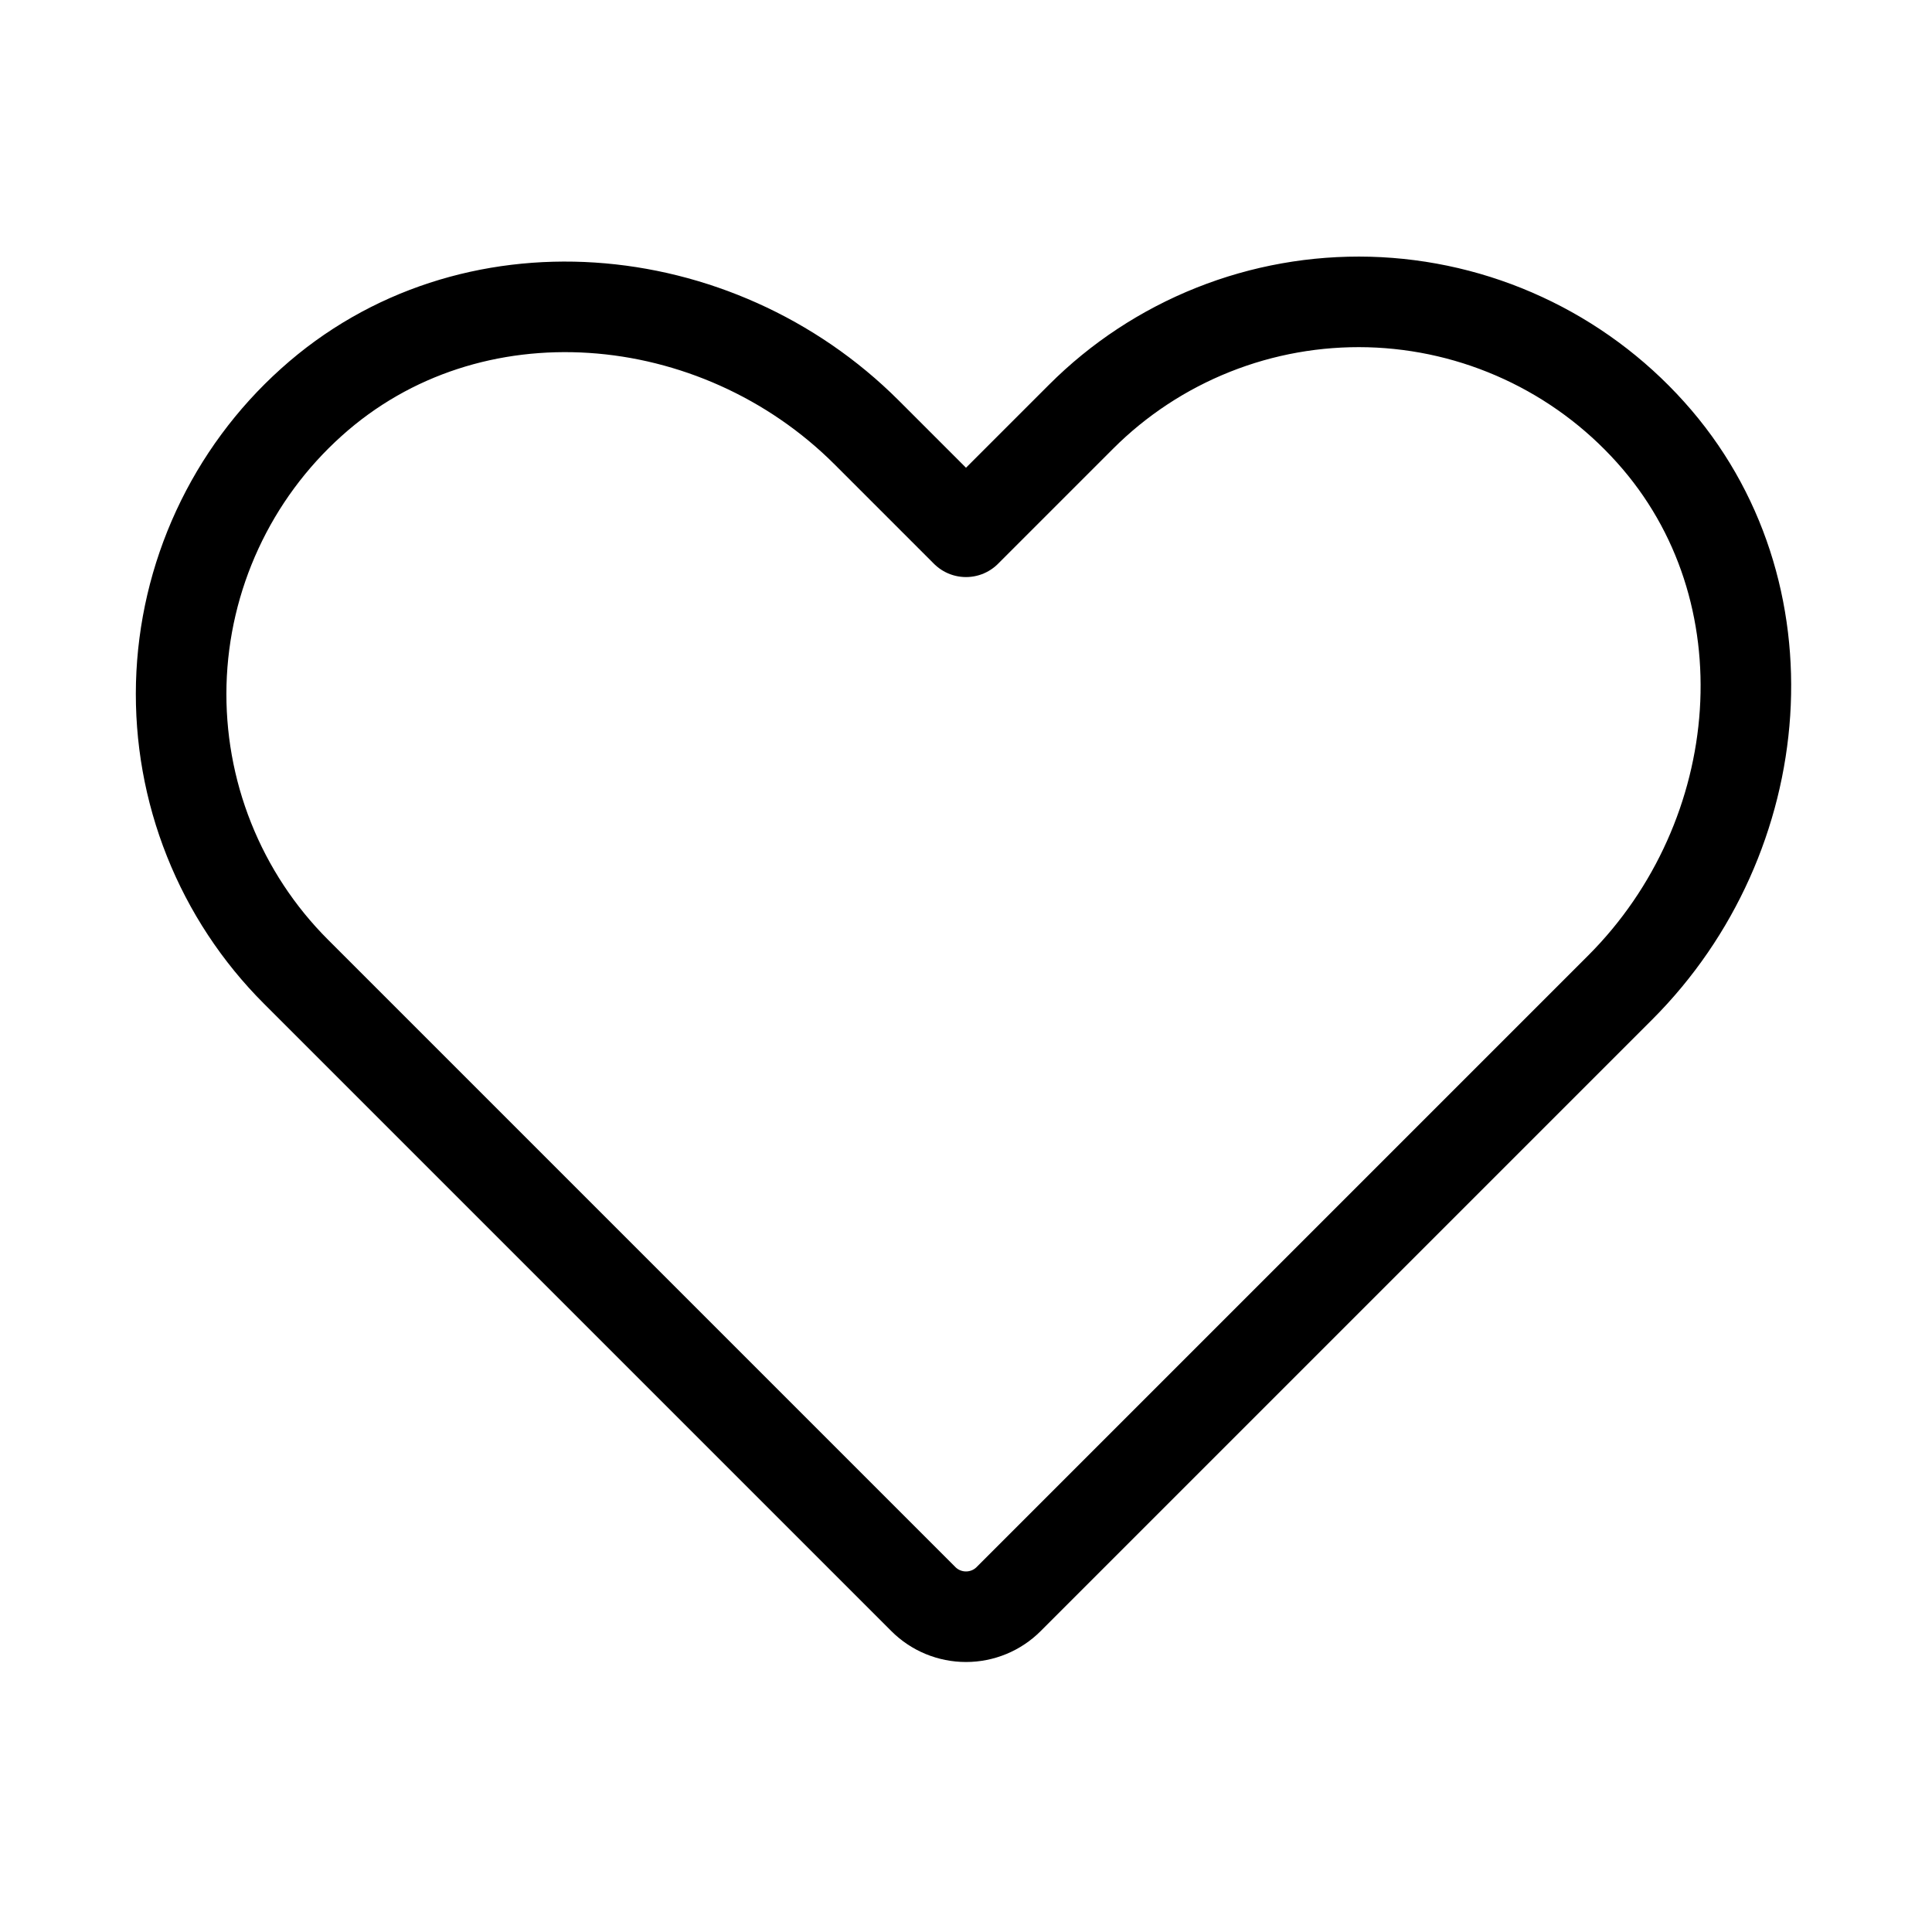
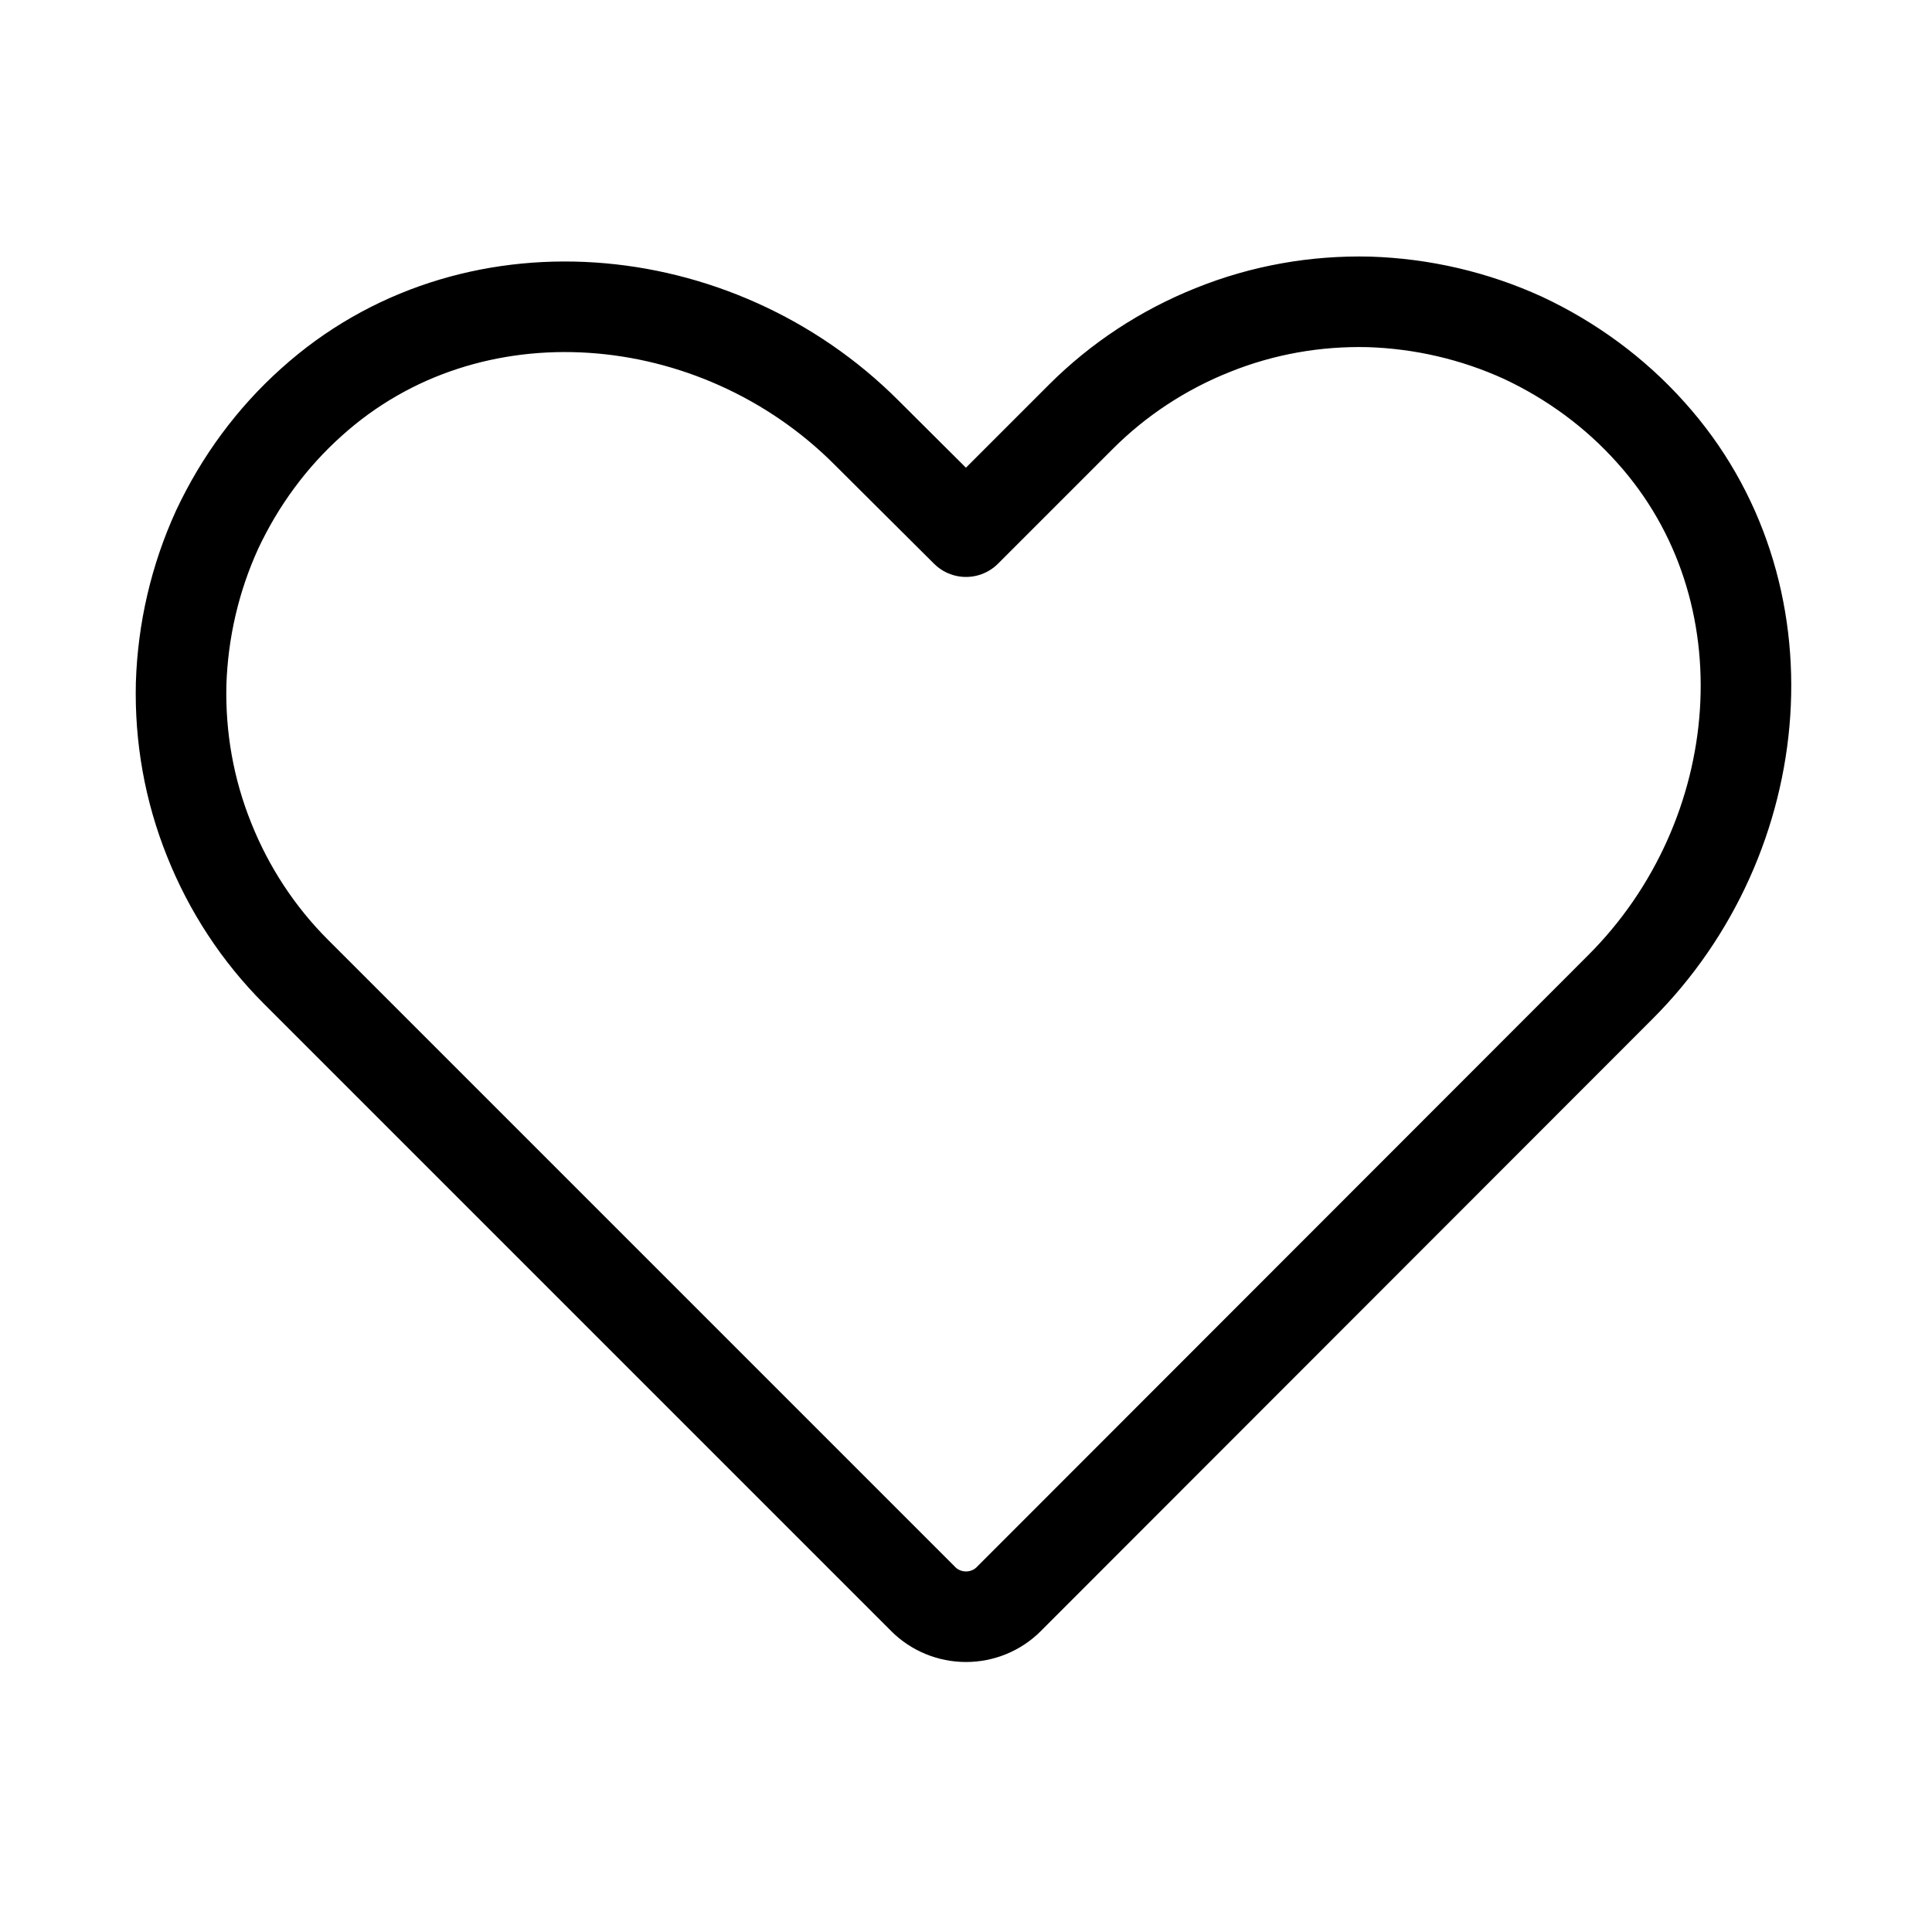
- <svg xmlns="http://www.w3.org/2000/svg" width="32" height="32" viewBox="0 0 32 32" fill="none">
-   <path d="M16.707 26.485L26.836 16.356C29.325 13.867 29.692 9.773 27.337 7.157C26.747 6.5 26.029 5.97 25.228 5.6C24.426 5.229 23.558 5.026 22.675 5.002C21.792 4.979 20.914 5.135 20.094 5.462C19.273 5.789 18.528 6.279 17.904 6.904L16 8.808L14.356 7.164C11.867 4.675 7.773 4.308 5.157 6.663C4.5 7.253 3.97 7.971 3.6 8.772C3.229 9.574 3.026 10.442 3.002 11.325C2.979 12.208 3.135 13.086 3.462 13.906C3.789 14.727 4.279 15.472 4.904 16.096L15.293 26.485C15.48 26.673 15.735 26.778 16 26.778C16.265 26.778 16.52 26.673 16.707 26.485V26.485Z" stroke="black" stroke-width="1.5" stroke-linecap="round" stroke-linejoin="round" />
+ <svg xmlns="http://www.w3.org/2000/svg" width="18pt" height="18pt" viewBox="0 0 18 18" version="1.1">
+   <g id="surface1">
+     <path style="fill:none;stroke-width:1.5;stroke-linecap:round;stroke-linejoin:round;stroke:rgb(0%,0%,0%);stroke-opacity:1;stroke-miterlimit:4;" d="M 16.708 26.486 L 26.833 16.354 C 29.326 13.868 29.694 9.771 27.34 7.16 C 26.75 6.5 26.028 5.972 25.229 5.597 C 24.424 5.229 23.556 5.028 22.674 5 C 21.792 4.979 20.917 5.132 20.09 5.465 C 19.271 5.792 18.528 6.278 17.903 6.903 L 16 8.806 L 14.354 7.167 C 11.868 4.674 7.771 4.306 5.16 6.66 C 4.5 7.25 3.972 7.972 3.597 8.771 C 3.229 9.576 3.028 10.444 3 11.326 C 2.979 12.208 3.132 13.083 3.465 13.91 C 3.792 14.729 4.278 15.472 4.903 16.097 L 15.292 26.486 C 15.479 26.674 15.736 26.778 16 26.778 C 16.264 26.778 16.521 26.674 16.708 26.486 Z M 16.708 26.486 " transform="matrix(0.5625,0,0,0.5625,0,0)" />
+   </g>
</svg>
